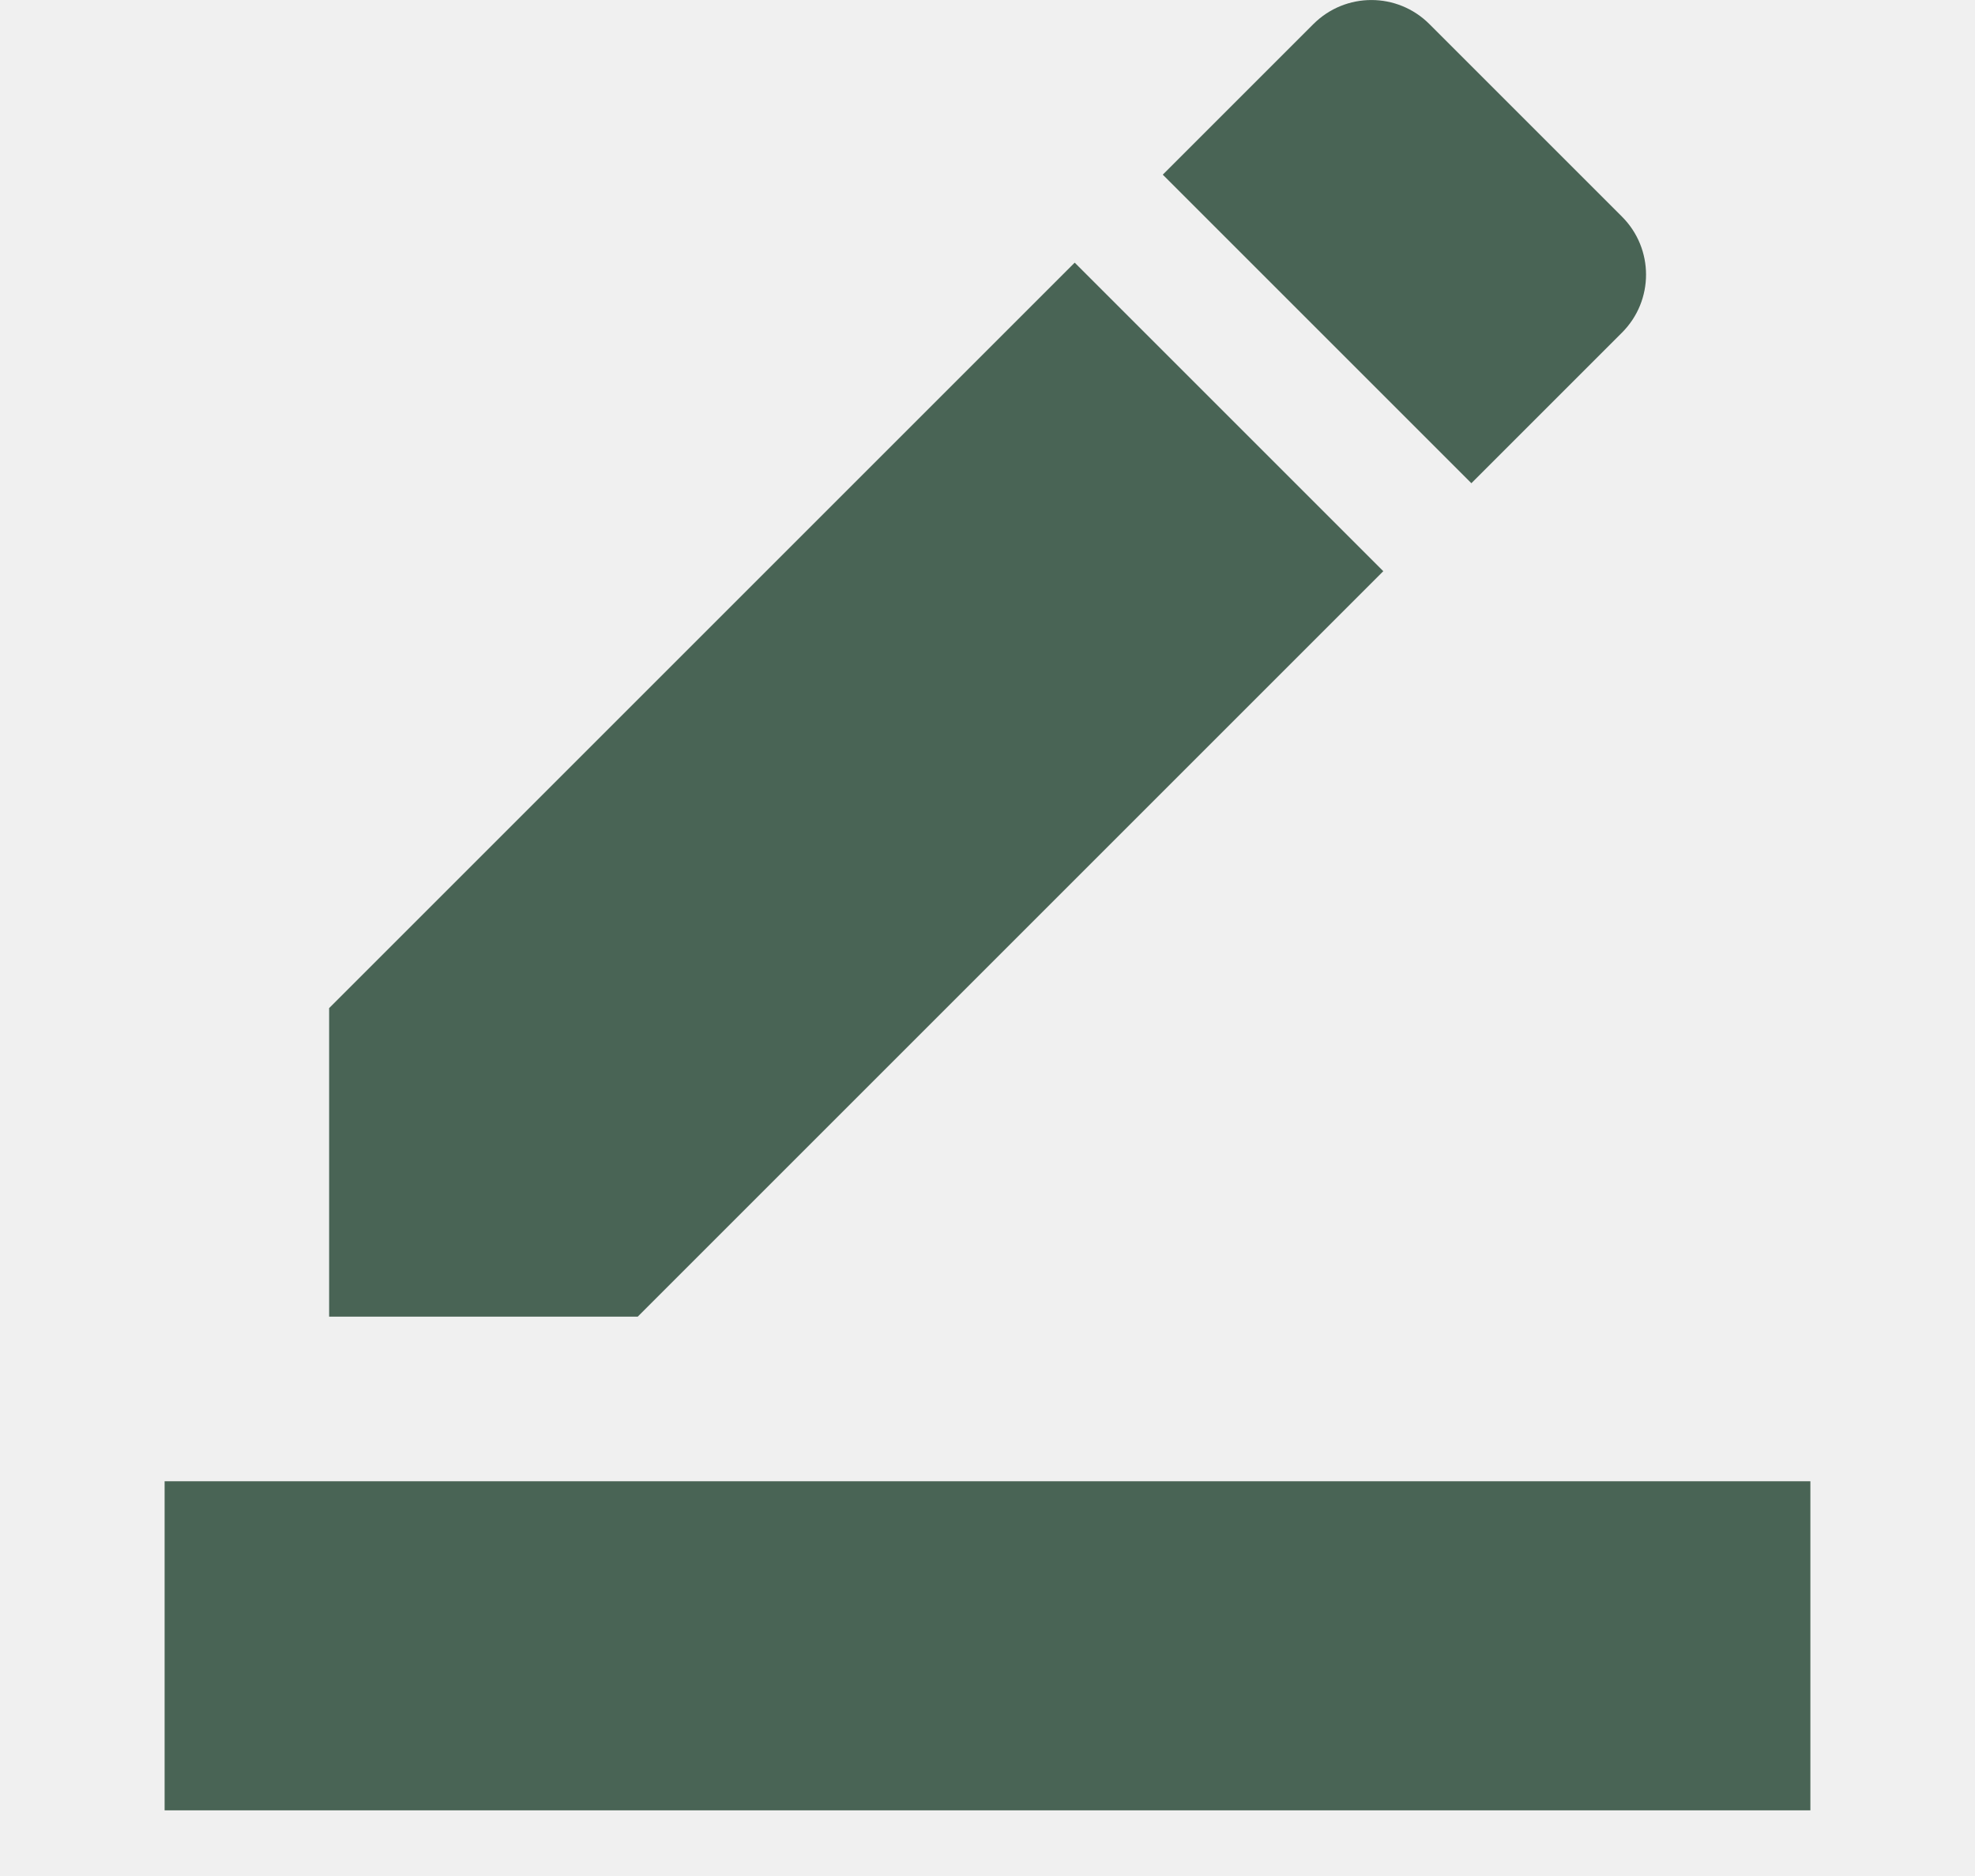
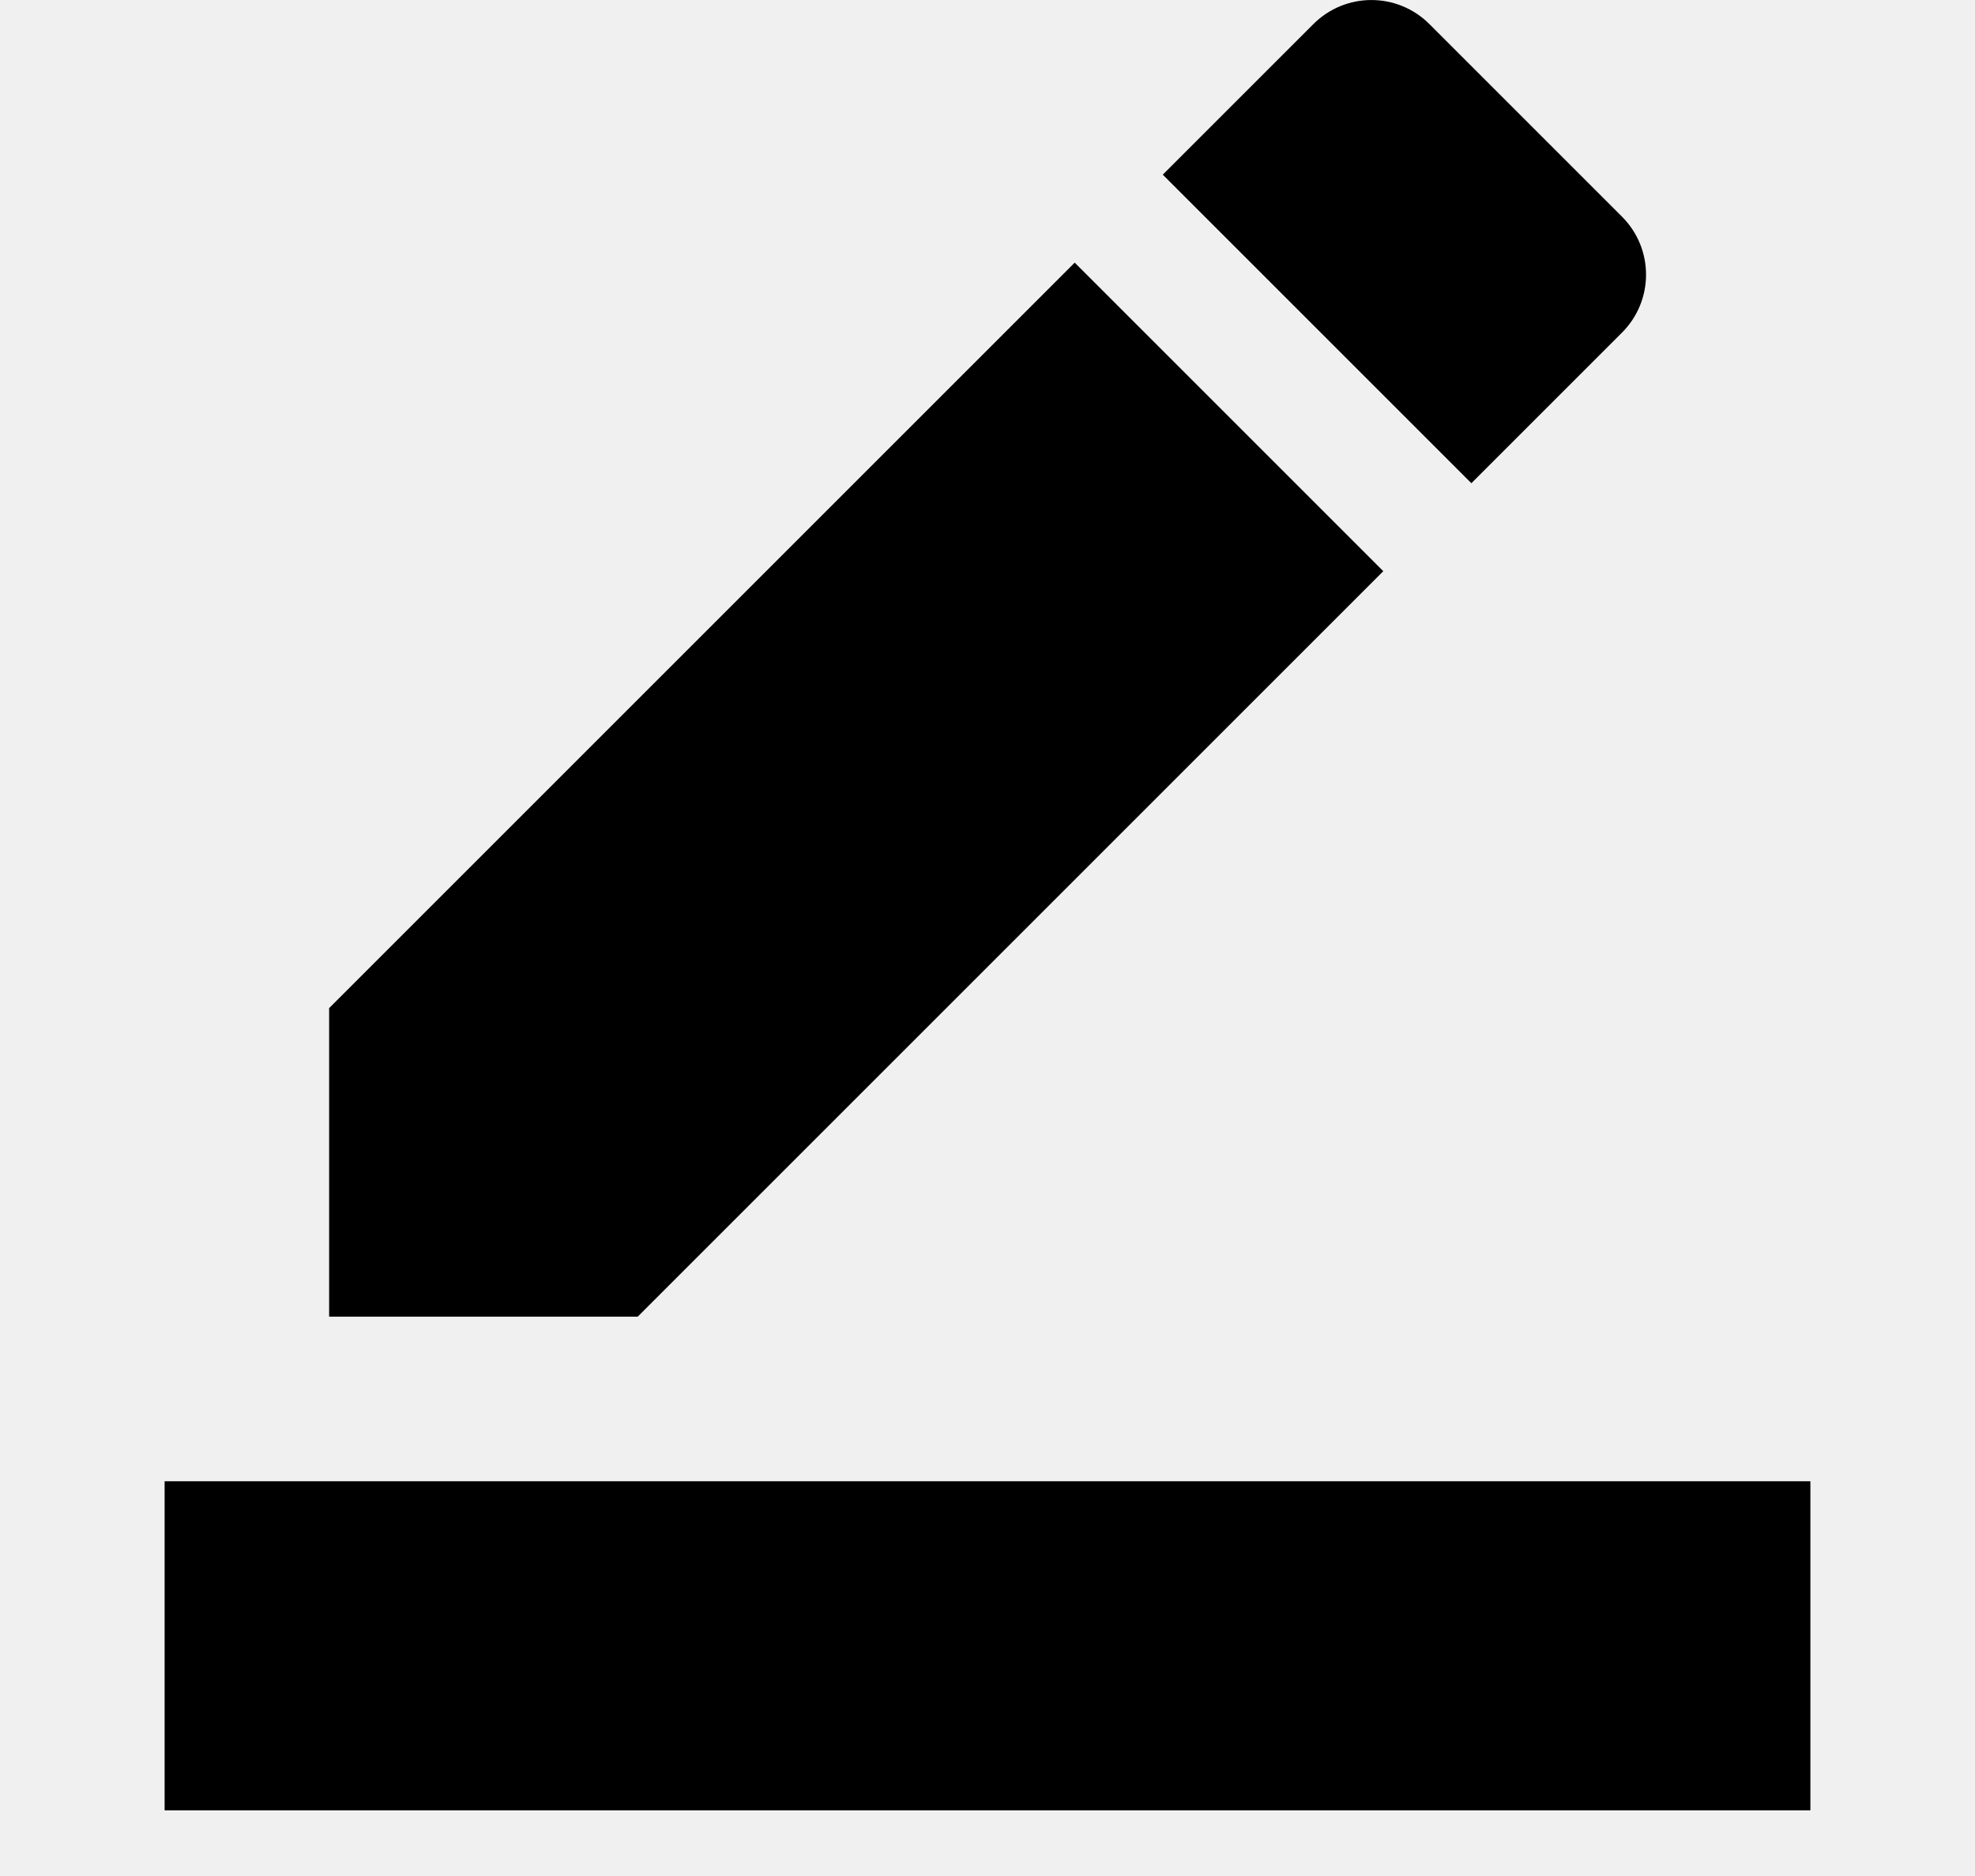
<svg xmlns="http://www.w3.org/2000/svg" width="20" height="19" viewBox="0 0 20 19" fill="none">
  <g clip-path="url(#clip0_1453_23512)">
-     <path d="M18.333 18.335H1.667V15.002H18.333V18.335ZM10.883 2.66L14.008 5.785L6.458 13.335H3.333V10.21L10.883 2.66ZM14.9 4.894L11.775 1.769L13.3 0.244C13.625 -0.081 14.15 -0.081 14.475 0.244L16.425 2.194C16.75 2.519 16.75 3.044 16.425 3.369L14.9 4.894Z" fill="#496455" />
+     <path d="M18.333 18.335H1.667V15.002H18.333V18.335ZM10.883 2.66L14.008 5.785L6.458 13.335H3.333V10.21L10.883 2.66ZM14.9 4.894L11.775 1.769L13.3 0.244C13.625 -0.081 14.15 -0.081 14.475 0.244L16.425 2.194C16.75 2.519 16.75 3.044 16.425 3.369L14.9 4.894Z" fill="currentColor" />
  </g>
  <defs>
    <clipPath id="clip0_1453_23512">
      <rect width="20" height="18.335" fill="white" />
    </clipPath>
  </defs>
</svg>
